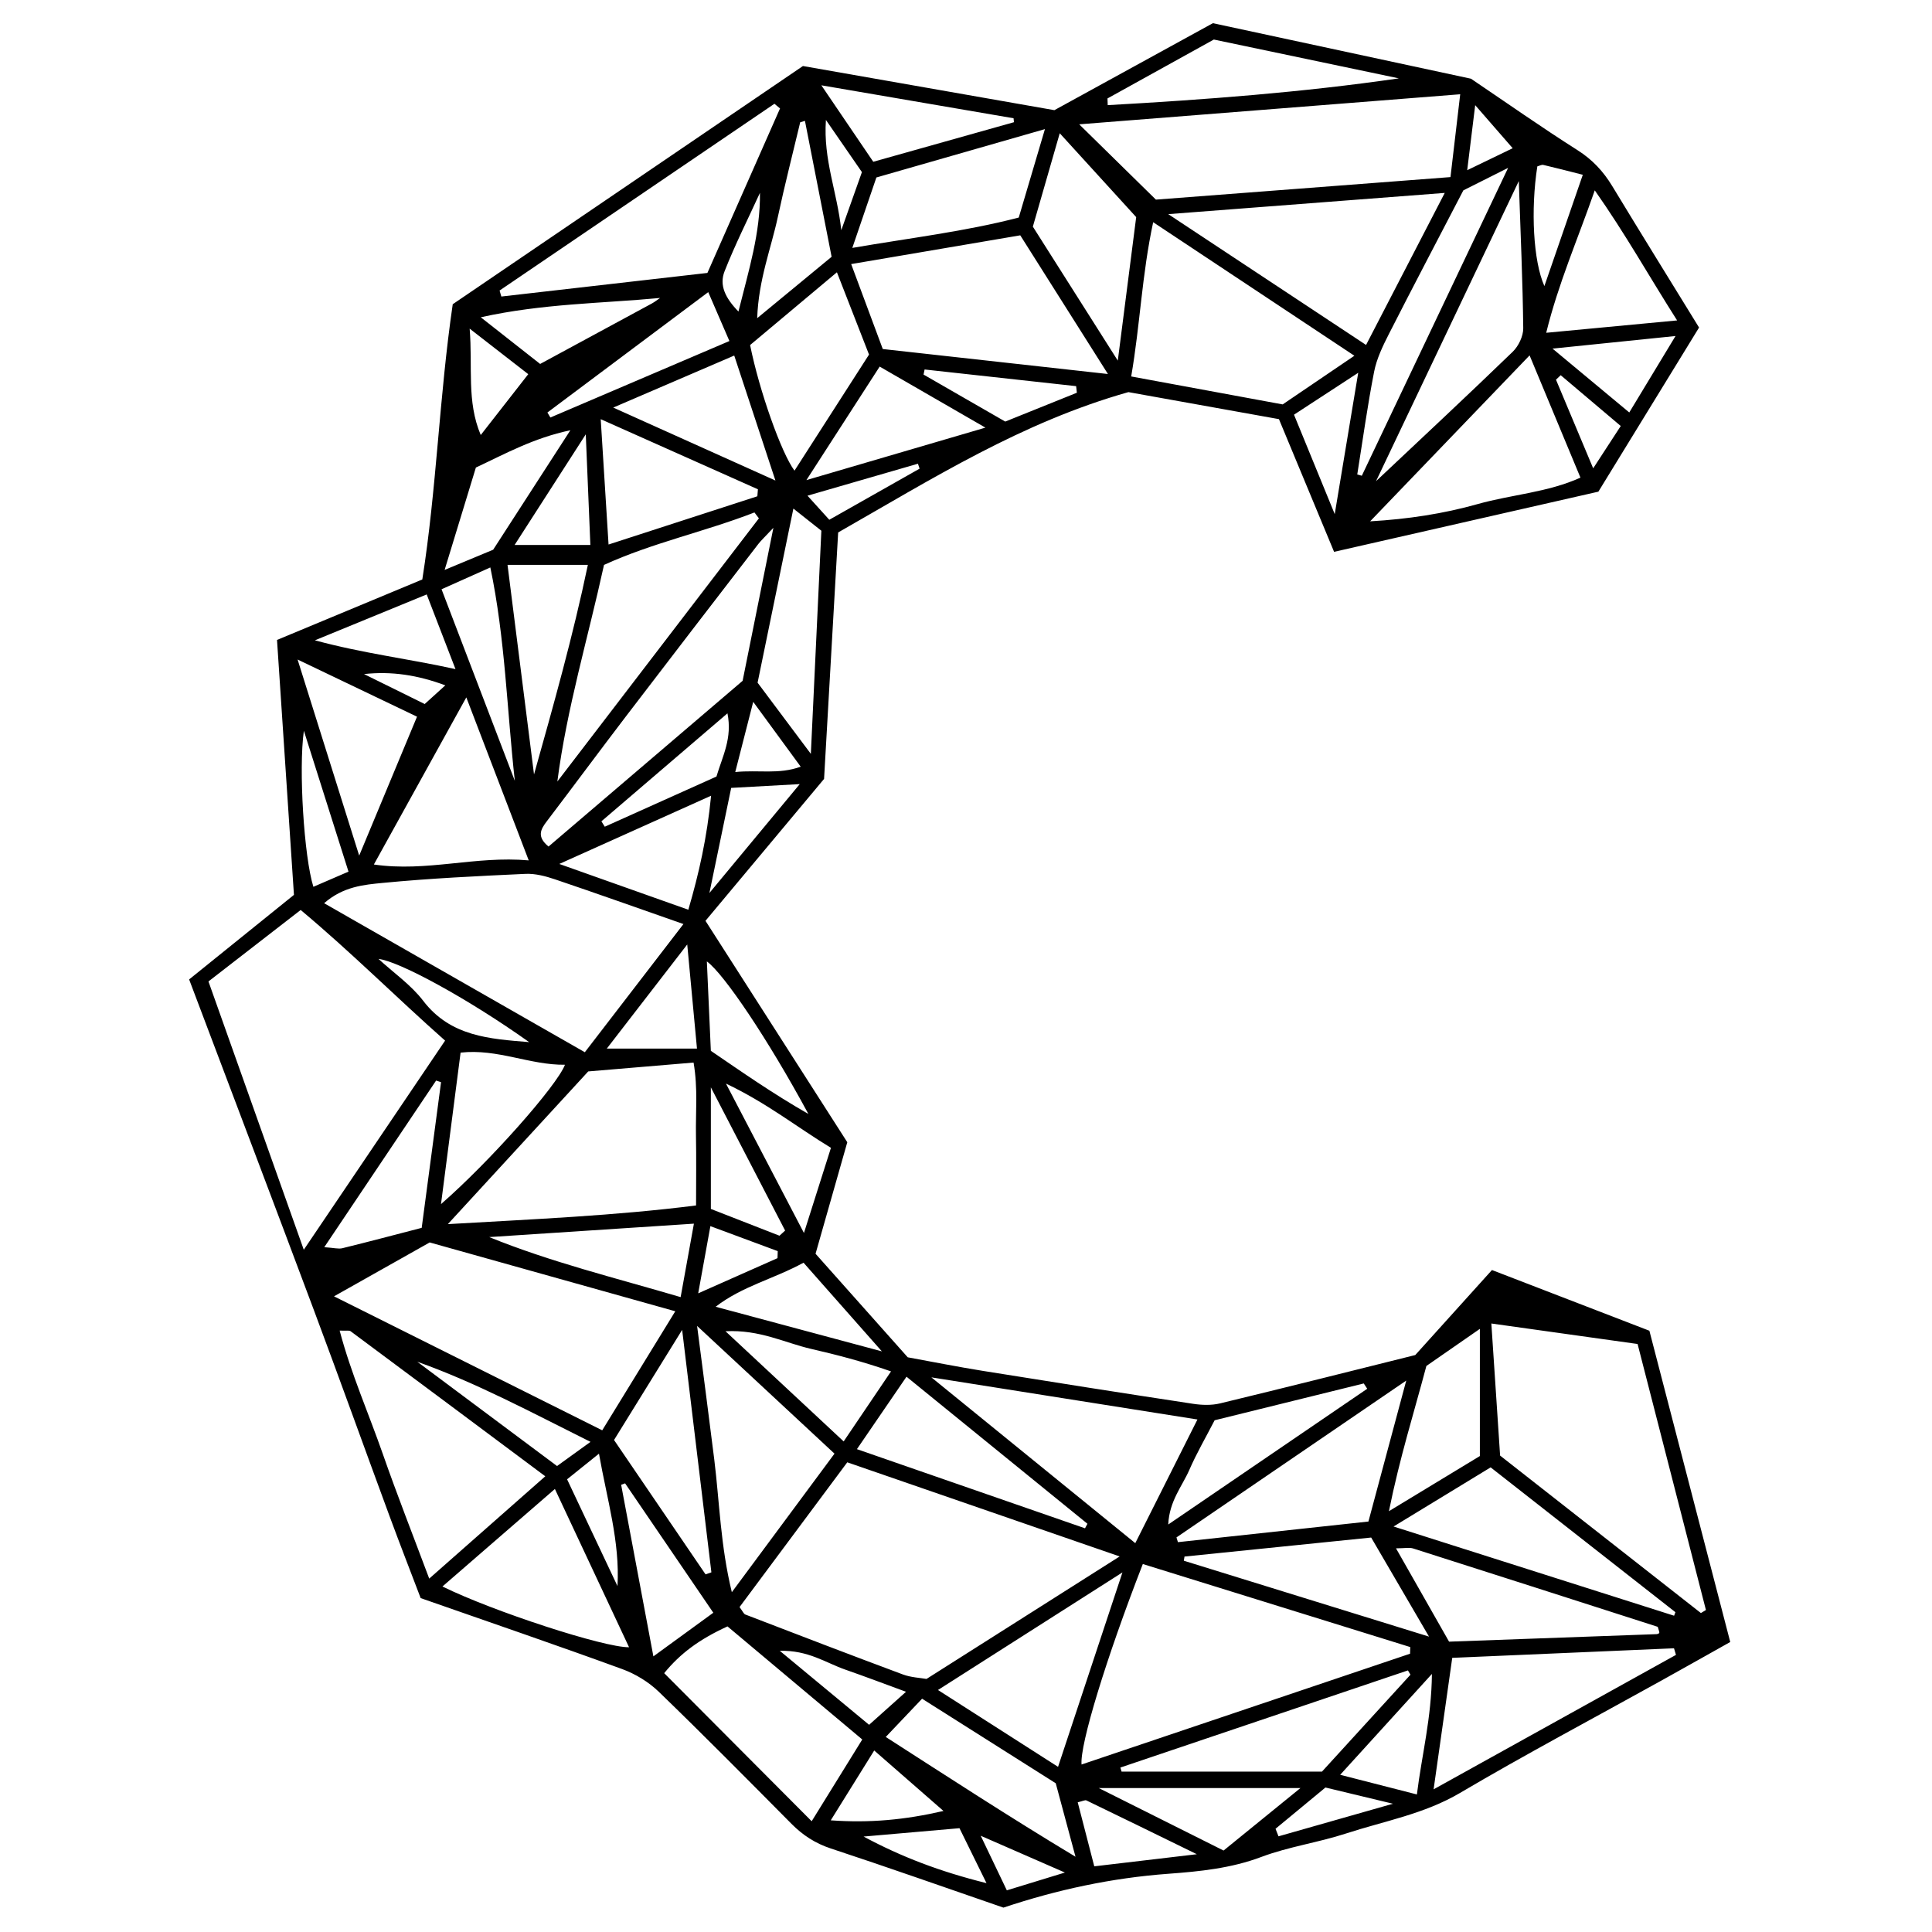
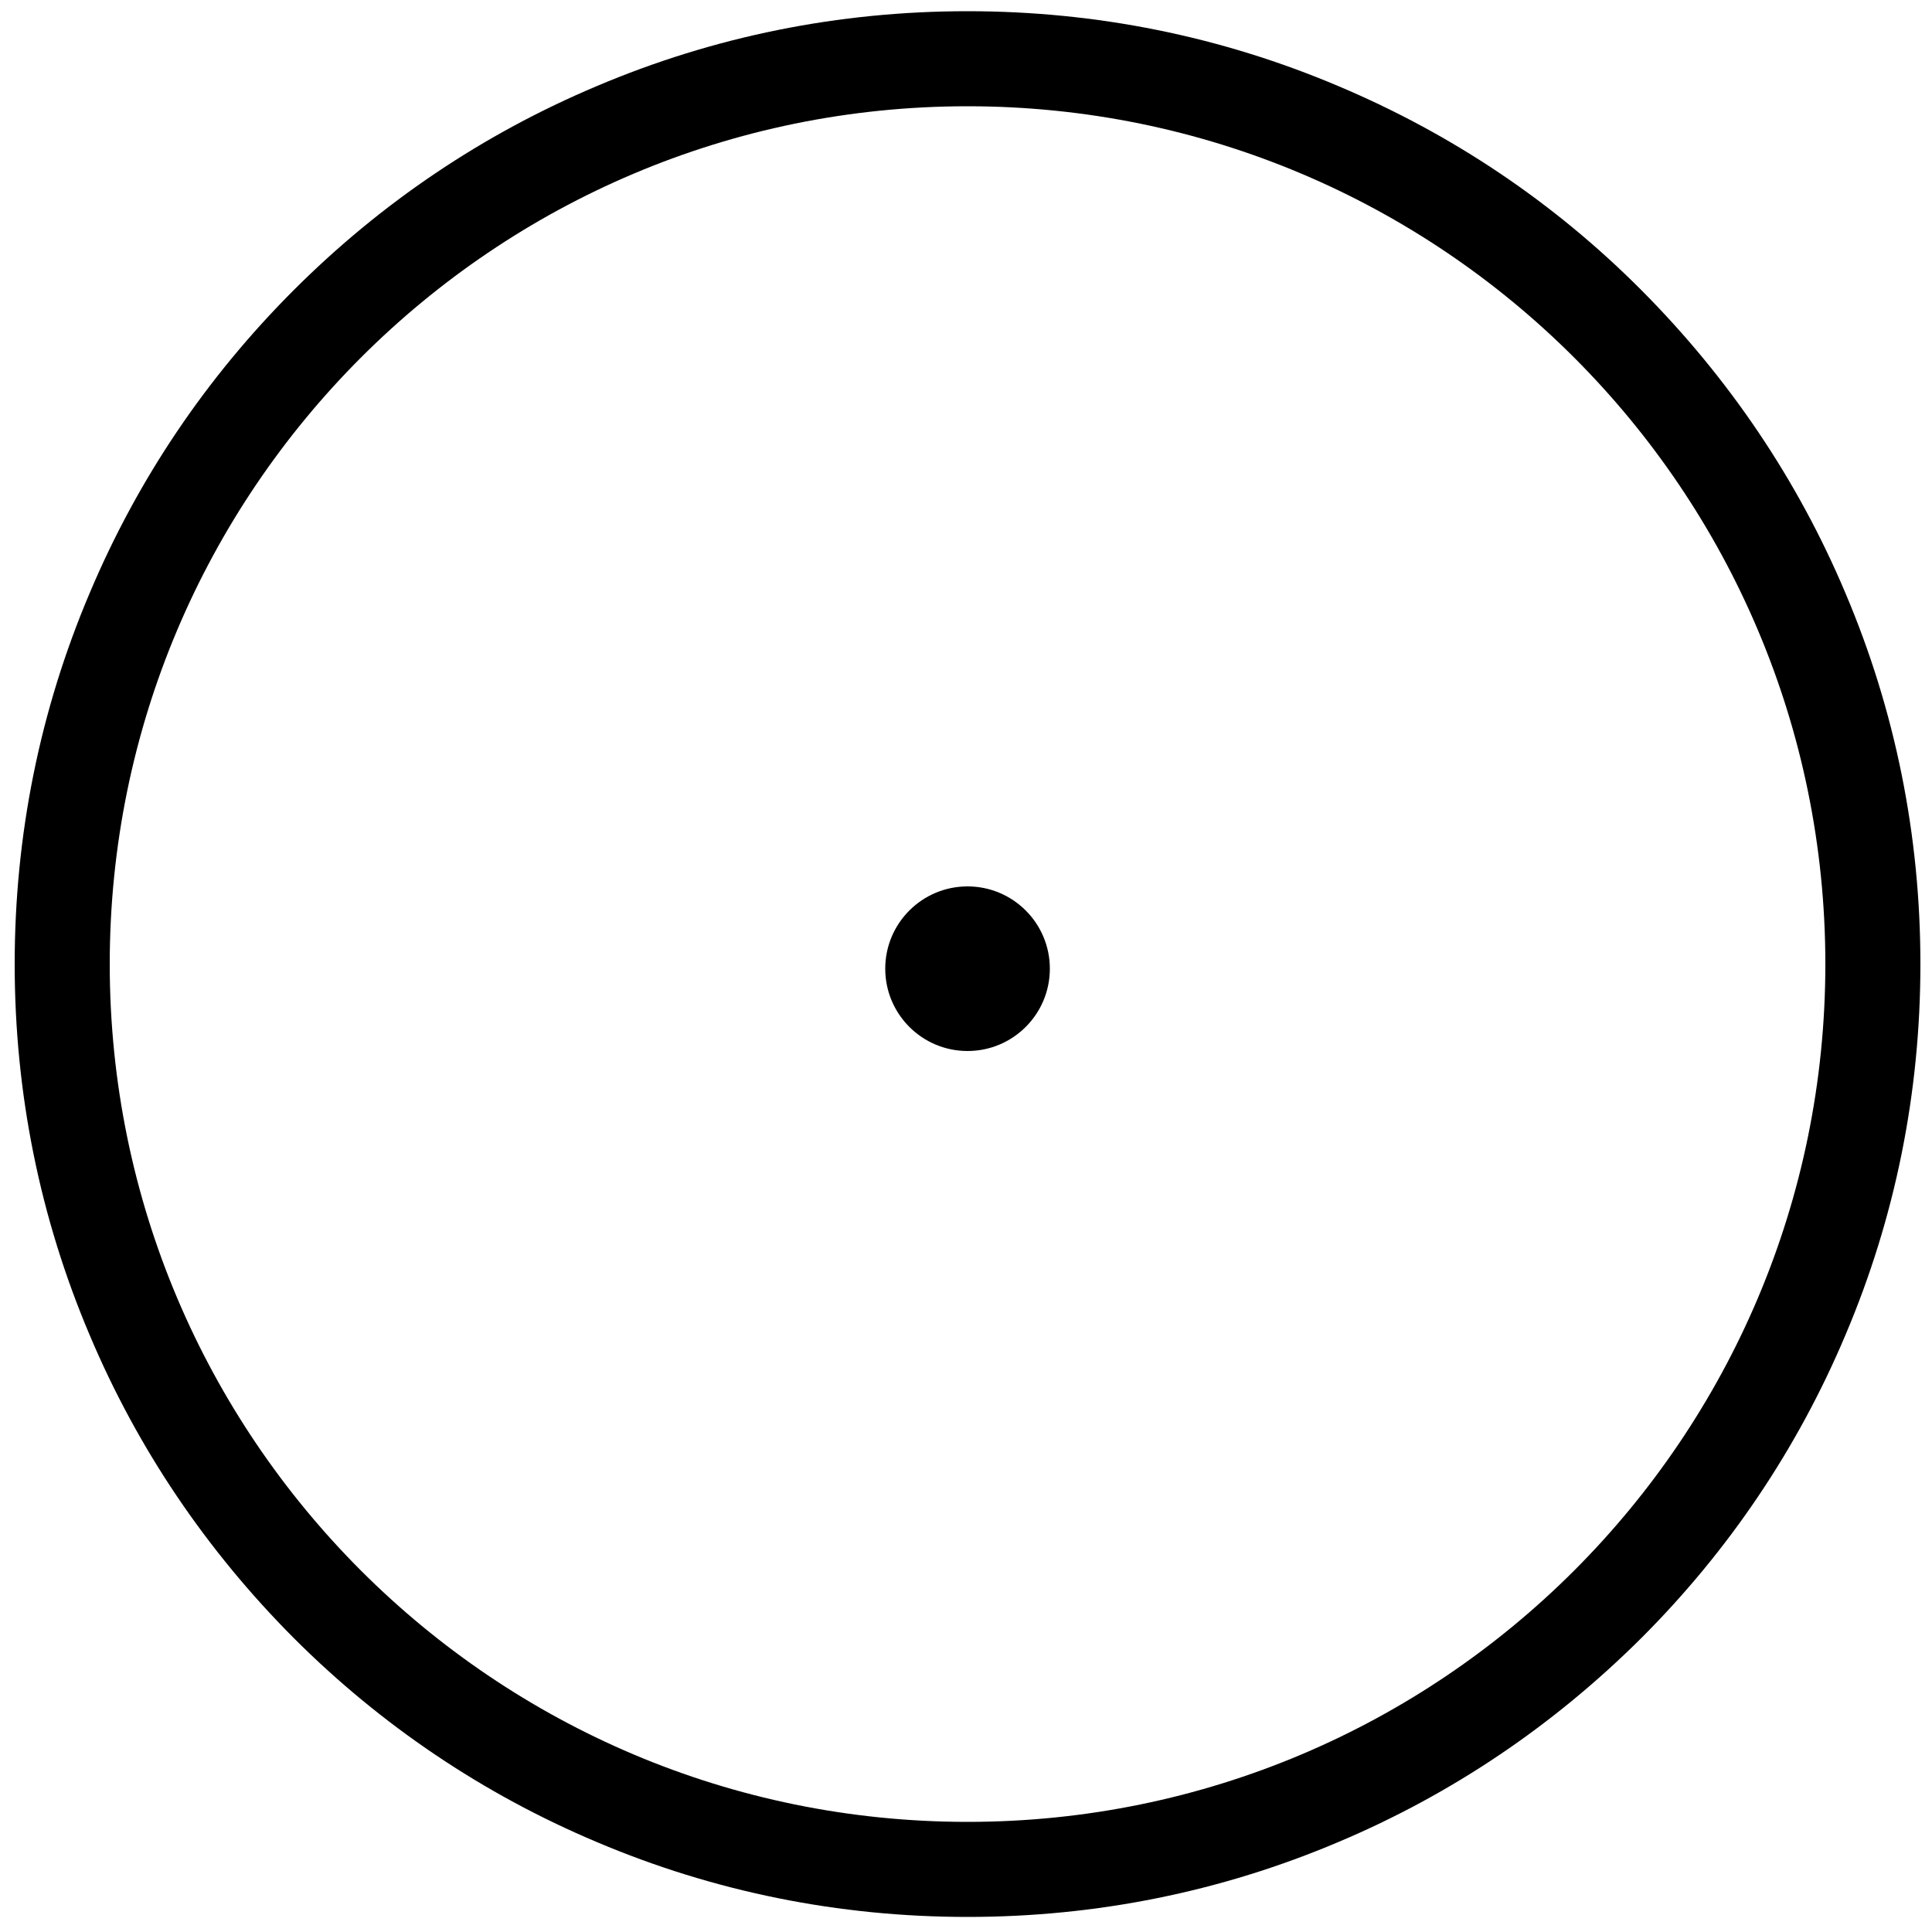
- <svg xmlns="http://www.w3.org/2000/svg" version="1.1" id="Layer_1" x="0px" y="0px" viewBox="0 0 500 500" style="enable-background:new 0 0 500 500;" xml:space="preserve">
-   <path d="M71.691,165.617c12.293-5.117,24.608-10.242,37.601-15.65c3.705-23.39,4.379-47.393,7.876-71.235  c30.128-20.492,60.361-41.055,90.632-61.645c21.391,3.755,42.899,7.531,65.072,11.424c13.333-7.315,27.155-14.9,41.025-22.51  c22.245,4.786,44.443,9.562,66.79,14.37c9.072,6.126,18.179,12.531,27.569,18.491c3.854,2.446,6.675,5.474,8.989,9.296  c7.27,12.007,14.675,23.932,22.47,36.609c-8.404,13.7-16.934,27.606-26.056,42.475c-22.232,5.062-45.136,10.277-68.399,15.574  c-4.72-11.359-9.402-22.629-14.269-34.342c-13.333-2.394-26.785-4.809-38.959-6.994c-27.619,7.807-50.635,22.357-75.117,36.318  c-1.194,20.881-2.412,42.195-3.646,63.784c-9.941,11.895-20.066,24.011-30.692,36.725c12.187,19.026,24.145,37.697,36.703,57.303  c-2.641,9.278-5.482,19.257-8.216,28.86c8.251,9.268,15.854,17.807,23.859,26.799c6.237,1.135,12.805,2.447,19.412,3.509  c18.14,2.916,36.29,5.768,54.454,8.528c2.274,0.346,4.759,0.423,6.968-0.111c16.976-4.096,33.907-8.374,50.512-12.511  c6.766-7.5,13.243-14.68,19.848-22.001c13.415,5.173,26.702,10.296,40.742,15.71c6.862,26.417,13.803,53.14,20.925,80.556  c-5.772,3.235-11.816,6.649-17.884,10.02c-17.378,9.652-34.954,18.966-52.074,29.055c-9.277,5.467-19.605,7.259-29.519,10.496  c-7.191,2.348-14.832,3.401-21.885,6.06c-7.828,2.951-16.014,3.76-24.019,4.348c-14.694,1.081-28.815,4.12-42.718,8.763  c-14.878-5.128-29.71-10.375-44.649-15.298c-4.041-1.331-7.27-3.435-10.203-6.391c-11.378-11.469-22.734-22.964-34.351-34.186  c-2.62-2.531-6.04-4.611-9.47-5.863c-16.962-6.19-34.05-12.032-52.143-18.364c-2.51-6.598-5.345-13.868-8.046-21.188  c-6.553-17.765-12.946-35.589-19.582-53.323c-10.606-28.343-21.356-56.632-32.294-85.604c9.141-7.374,17.958-14.487,27.126-21.882  C74.63,209.869,73.18,188.041,71.691,165.617z M289.769,402.806c-24.315-8.402-47.297-16.344-70.495-24.361  c-9.692,13.024-18.85,25.331-27.878,37.462c0.806,1.066,1.053,1.76,1.5,1.932c13.573,5.22,27.148,10.438,40.776,15.512  c2.104,0.783,4.47,0.863,6.104,1.158C256.509,423.898,272.528,413.74,289.769,402.806z M53.949,253.996  c8.212,23.114,16.288,45.847,24.67,69.441c12.368-18.304,24.295-35.957,36.571-54.125c-12.568-11.121-24.281-22.861-37.375-33.81  C69.849,241.674,62.498,247.371,53.949,253.996z M176.875,239.142c-11.824-4.135-22.518-7.948-33.273-11.58  c-2.433-0.821-5.102-1.523-7.622-1.406c-12.291,0.569-24.596,1.151-36.838,2.332c-4.95,0.477-10.306,0.926-15.26,5.265  c22.778,13.018,44.936,25.683,67.473,38.563C160.003,261.075,168.195,250.426,176.875,239.142z M423.806,347.823  c-12.79-1.792-24.744-3.467-37.846-5.303c0.809,12.208,1.557,23.491,2.266,34.184c17.771,13.935,34.869,27.344,51.967,40.752  c0.433-0.262,0.867-0.525,1.3-0.787C435.669,393.996,429.844,371.323,423.806,347.823z M364.921,427.979  c0.019-0.572,0.038-1.145,0.057-1.717c-23.092-7.171-46.185-14.342-69.217-21.494c-9.542,24.526-16.322,46.784-15.855,51.883  C308.253,447.091,336.587,437.535,364.921,427.979z M174.763,339.355c-21.429-6.006-42.383-11.878-63.561-17.813  c-7.711,4.344-15.473,8.716-24.761,13.948c24.041,12.008,46.515,23.233,69.416,34.672  C162.408,359.488,168.451,349.64,174.763,339.355z M377.901,24.394c-33.927,2.677-66.213,5.225-98.605,7.781  c6.52,6.401,12.72,12.488,19.85,19.487c24.416-1.868,50.252-3.844,76.235-5.831C376.202,38.836,376.968,32.327,377.901,24.394z   M115.904,316.804c22.298-1.299,43.142-2.162,64.236-4.833c0-6.411,0.088-12.244-0.024-18.074  c-0.117-6.033,0.544-12.127-0.62-18.906c-9.567,0.805-18.531,1.559-27.264,2.294C140.186,290.388,128.528,303.071,115.904,316.804z   M264.043,60.901c-14.611,2.486-28.81,4.902-43.76,7.445c2.858,7.682,5.449,14.644,8.179,21.982  c19.103,2.12,38.02,4.219,58.27,6.466C278.686,84.065,271.409,72.553,264.043,60.901z M331.955,104.662  c5.887-3.996,11.805-8.012,18.558-12.596c-17.64-11.708-34.309-22.771-52.072-34.56c-2.934,13.674-3.364,26.43-5.688,39.921  C305.783,99.832,318.286,102.14,331.955,104.662z M302.343,55.419c17.91,11.844,34.376,22.732,51.194,33.854  c6.963-13.455,13.471-26.032,20.362-39.347C349.956,51.764,327.045,53.522,302.343,55.419z M141.118,382.061  c-17.084-12.746-33.72-25.164-50.385-37.543c-0.362-0.269-1.064-0.081-2.834-0.163c2.969,11.197,7.523,21.47,11.198,31.999  c3.689,10.567,7.796,20.989,11.986,32.187C121.607,399.264,131.196,390.809,141.118,382.061z M129.291,75.188  c0.152,0.518,0.304,1.036,0.456,1.554c17.872-2.046,35.745-4.092,53.328-6.106c6.449-14.605,12.622-28.587,18.796-42.57  c-0.482-0.404-0.965-0.808-1.447-1.212C176.714,42.965,153.003,59.076,129.291,75.188z M309.897,367.363  c-22.974-3.638-45.033-7.131-68.858-10.904c18.363,14.931,35.325,28.723,52.772,42.909  C299.202,388.642,304.277,378.545,309.897,367.363z M210.061,471.335c4.541-7.337,8.76-14.154,13.094-21.158  c-12.142-10.188-23.552-19.762-34.879-29.265c-7.332,3.36-12.23,7.012-16.385,12.1C184.308,445.479,196.714,457.934,210.061,471.335  z M196.401,134.146c-0.383-0.508-0.766-1.015-1.149-1.523c-12.843,4.988-26.424,7.853-38.935,13.576  c-4.166,19.02-9.632,37.134-12.076,56.055C161.628,179.552,179.015,156.849,196.401,134.146z M215.967,376.205  c-11.769-10.941-23.039-21.418-35.561-33.058c1.643,12.742,3.096,23.654,4.446,34.578c1.366,11.05,1.606,22.273,4.546,34.333  C198.748,399.441,207.224,388.003,215.967,376.205z M141.959,219.084c16.746-14.298,33.565-28.658,50.23-42.887  c2.569-12.772,5.061-25.162,7.963-39.595c-2.351,2.51-3.209,3.285-3.903,4.187c-11.414,14.83-22.838,29.652-34.194,44.527  c-6.915,9.058-13.691,18.22-20.587,27.292C139.91,214.658,138.865,216.539,141.959,219.084z M371.016,463.077  c21.812-12.1,42.267-23.447,62.723-34.795c-0.169-0.569-0.339-1.138-0.508-1.707c-18.949,0.818-37.899,1.635-57.393,2.476  C374.257,440.206,372.754,450.808,371.016,463.077z M395.857,91.977c-14.042,14.612-27.654,28.778-41.267,42.943  c9.85-0.569,18.995-1.976,27.835-4.467c8.757-2.467,18.103-2.996,26.594-6.842C404.563,112.901,400.436,102.984,395.857,91.977z   M273.823,457.257c5.531-16.701,10.779-32.544,16.665-50.319c-16.83,10.728-31.823,20.286-47.74,30.432  C253.367,444.165,262.927,450.284,273.823,457.257z M354.146,393.771c3.272-12.191,6.307-23.503,9.789-36.479  c-20.912,14.273-40.19,27.432-59.468,40.591c0.127,0.409,0.254,0.817,0.381,1.226C321.067,397.353,337.286,395.597,354.146,393.771z   M114.504,410.583c13.034,6.421,41.822,15.826,48.295,15.722c-6.342-13.535-12.563-26.81-19.194-40.962  C133.526,394.086,124.285,402.1,114.504,410.583z M385.78,379.754c-8.384,5.107-16.09,9.802-25.125,15.306  c24.974,7.942,48.786,15.515,72.599,23.088c0.114-0.304,0.228-0.609,0.342-0.913C417.759,404.82,401.922,392.407,385.78,379.754z   M96.757,223.732c13.697,2.006,26.227-2.301,40.076-1.063c-5.51-14.388-10.525-27.485-16.153-42.184  C112.265,195.699,104.675,209.419,96.757,223.732z M356.119,124.526c12.011-11.319,23.794-22.295,35.368-33.488  c1.508-1.459,2.748-4.046,2.726-6.096c-0.131-11.984-0.674-23.964-1.15-38.083C380.187,73.925,368.163,99.204,356.119,124.526z   M194.126,89.297c2.366,11.792,8.07,27.912,11.487,32.511c6.499-10.122,12.925-20.13,19.289-30.04  c-2.875-7.371-5.471-14.03-8.308-21.302C208.501,77.249,201.148,83.412,194.126,89.297z M267.302,58.654  c7.497,11.825,14.247,22.471,21.984,34.673c1.826-14.252,3.406-26.576,4.759-37.139c-6.974-7.65-13.021-14.283-19.784-21.703  C271.754,43.19,269.532,50.907,267.302,58.654z M270.428,33.416c-15.667,4.495-29.806,8.55-43.62,12.513  c-2.112,6.181-3.967,11.611-6.229,18.229c14.946-2.577,29.213-4.248,43.076-7.858C265.887,48.759,267.927,41.865,270.428,33.416z   M375.02,424.86c18.606-0.67,36.144-1.299,53.681-1.944c0.256-0.009,0.659-0.154,0.718-0.329c0.078-0.23-0.117-0.552-0.396-1.566  c-20.827-6.687-42.044-13.514-63.284-20.274c-1.006-0.32-2.202-0.041-4.454-0.041C366.159,409.276,370.555,417.008,375.02,424.86z   M365.031,433.411c-0.22-0.37-0.44-0.741-0.66-1.111c-24.806,8.38-49.613,16.759-74.419,25.139c0.103,0.351,0.206,0.702,0.309,1.053  c17.234,0,34.468,0,51.865,0C349.83,450.057,357.43,441.734,365.031,433.411z M280.802,395.523c0.208-0.391,0.417-0.782,0.625-1.174  c-15.456-12.562-30.913-25.125-46.824-38.058c-4.471,6.533-8.504,12.425-12.832,18.748  C242.047,382.075,261.425,388.799,280.802,395.523z M158.912,372.671c8.032,11.792,15.86,23.284,23.687,34.776  c0.503-0.176,1.005-0.352,1.508-0.528c-2.438-20.21-4.875-40.42-7.568-62.743C169.91,354.892,164.423,363.762,158.912,372.671z   M306.547,402.837c-0.057,0.359-0.114,0.717-0.171,1.076c20.627,6.385,41.254,12.769,63.448,19.639  c-5.604-9.601-10.269-17.593-14.965-25.639C338.402,399.591,322.474,401.214,306.547,402.837z M196.002,128.436  c0.049-0.602,0.098-1.204,0.147-1.806c-13.124-5.854-26.247-11.707-40.683-18.147c0.727,11.636,1.359,21.738,2.027,32.436  C170.701,136.637,183.352,132.537,196.002,128.436z M92.958,221.43c5.37-12.902,10.099-24.262,14.966-35.953  c-10.292-4.926-19.769-9.462-30.908-14.793C82.552,188.305,87.479,203.987,92.958,221.43z M273.226,461.508  c-11.696-7.399-22.934-14.508-34.592-21.883c-3.347,3.524-6.146,6.472-9.402,9.899c16.095,10.335,31.778,20.571,49.109,30.999  C276.405,473.328,274.909,467.765,273.226,461.508z M351.257,122.794c0.393,0.109,0.786,0.218,1.18,0.328  c12.328-25.943,24.656-51.885,37.862-79.675c-5.168,2.596-8.63,4.334-11.584,5.818c-6.669,12.831-13.061,24.977-19.285,37.207  c-1.577,3.098-3.151,6.364-3.81,9.731C353.894,105.013,352.676,113.923,351.257,122.794z M286.614,25.478  c0.021,0.578,0.042,1.156,0.063,1.734c25.186-1.416,50.334-3.299,75.346-6.931c-16.151-3.389-32.301-6.778-47.882-10.048  C304.399,15.629,295.507,20.554,286.614,25.478z M434.034,82.925c-7.277-11.432-13.383-22.396-21.31-33.66  c-4.492,12.867-9.429,24.106-12.566,36.859C411.748,85.029,422.365,84.026,434.034,82.925z M209.846,195.097  c0.961-20.395,1.842-39.077,2.721-57.748c-2.506-1.983-4.501-3.561-7.24-5.728c-3.221,15.667-6.256,30.43-9.263,45.057  C200.472,182.569,204.656,188.161,209.846,195.097z M369.147,353.509c-3.189,12.02-6.911,23.778-9.695,37.585  c9.186-5.569,16.76-10.162,23.537-14.271c0-11.229,0-21.379,0-32.915C377.616,347.635,373.41,350.552,369.147,353.509z   M131.349,146.192c2.396,18.956,4.626,36.595,6.855,54.234c5.053-17.973,10.079-35.806,13.935-54.234  C144.907,146.192,138.582,146.192,131.349,146.192z M114.131,311.622c12.58-10.952,29.972-30.596,32.083-36.066  c-9.05,0.114-17.449-4.205-27.014-3.139C117.545,285.217,115.954,297.523,114.131,311.622z M200.679,124.359  c-3.93-11.922-7.242-21.971-10.66-32.342c-10.361,4.455-20.318,8.735-31.314,13.463  C172.743,111.793,185.709,117.626,200.679,124.359z M255.026,110.671c-9.984-5.763-18.47-10.661-27.368-15.797  c-6.26,9.7-12.04,18.655-18.957,29.373C224.96,119.482,239.296,115.28,255.026,110.671z M353.841,359.408  c-0.3-0.457-0.601-0.914-0.901-1.371c-12.911,3.187-25.823,6.375-38.595,9.528c-2.329,4.514-4.692,8.57-6.55,12.845  c-1.844,4.242-5.169,7.995-5.456,14.129C320.16,382.383,337.001,370.896,353.841,359.408z M184.031,205.93  c-13.858,6.23-26.054,11.712-39.287,17.66c11.39,4.041,21.909,7.773,33.395,11.848C180.895,226.005,182.953,216.921,184.031,205.93z   M176.148,335.691c1.169-6.471,2.274-12.583,3.435-19.008c-18.201,1.194-35.587,2.335-52.972,3.475  C142.552,326.635,159.108,330.669,176.148,335.691z M109.134,317.766c1.757-13.224,3.383-25.463,5.009-37.702  c-0.426-0.138-0.852-0.277-1.278-0.415c-9.456,14.088-18.913,28.176-28.944,43.121c2.49,0.165,3.662,0.517,4.685,0.266  C95.343,321.384,102.049,319.601,109.134,317.766z M218.34,373.038c4.303-6.362,7.964-11.774,12.258-18.123  c-7.448-2.59-14.053-4.297-20.744-5.838c-6.789-1.564-13.196-5.003-22.097-4.551C198.444,354.49,207.999,363.397,218.34,373.038z   M226.001,41.866c12.358-3.476,24.383-6.858,36.408-10.239c-0.034-0.341-0.068-0.682-0.102-1.023  c-16.082-2.757-32.165-5.513-49.739-8.526C217.419,29.225,221.292,34.929,226.001,41.866z M208.32,31.281  c-0.409,0.121-0.817,0.241-1.226,0.362c-1.939,8.145-4.025,16.26-5.777,24.445c-1.762,8.238-5.006,16.228-5.357,26.257  c7.258-5.987,13.286-10.96,19.26-15.888C212.875,54.503,210.597,42.892,208.32,31.281z M147.611,111.348  c-9.607,2.034-16.801,6.073-24.452,9.65c-2.61,8.547-5.174,16.946-8.091,26.495c5.127-2.133,8.861-3.687,12.562-5.227  C134.077,132.29,140.415,122.483,147.611,111.348z M336.562,462.741c-18.184,0-34.133,0-52.223,0  c11.959,5.986,22.047,11.035,32.321,16.177C323.157,473.637,329.212,468.715,336.562,462.741z M184.605,417.374  c-7.88-11.557-15.355-22.522-22.83-33.487c-0.34,0.125-0.681,0.251-1.021,0.376c2.69,14.313,5.379,28.626,8.344,44.405  C174.964,424.395,179.551,421.055,184.605,417.374z M114.272,152.501c6.619,17.306,12.791,33.442,18.963,49.578  c-2.043-18.368-2.486-36.854-6.337-55.224C122.297,148.913,118.621,150.557,114.272,152.501z M207.956,326.787  c-7.826,4.265-15.811,6.047-22.751,11.4c14.42,3.87,27.998,7.514,43.024,11.546C220.851,341.382,214.549,334.249,207.956,326.787z   M183.294,75.601c-14.467,10.827-28.048,20.992-41.628,31.156c0.258,0.431,0.516,0.862,0.774,1.293  c15.392-6.576,30.785-13.151,46.33-19.792C186.931,84.009,185.346,80.345,183.294,75.601z M208.061,319.093  c2.616-8.249,4.766-15.028,6.988-22.037c-8.792-5.337-16.528-11.567-27.169-16.62C194.968,294.012,201.119,305.796,208.061,319.093z   M170.823,77.114c-15.338,1.432-30.375,1.451-46.4,4.996c5.869,4.615,10.603,8.337,15.365,12.081  c9.973-5.394,19.459-10.518,28.936-15.662C169.463,78.128,170.125,77.589,170.823,77.114z M183.967,271.951  c8.101,5.516,15.724,10.882,25.243,16.343c-10.453-19.359-21.843-36.253-26.276-39.481  C183.263,256.189,183.6,263.738,183.967,271.951z M366.69,464.402c1.288-10.353,3.777-19.737,3.888-31.188  c-8.476,9.319-15.769,17.339-23.739,26.102C353.888,461.122,359.681,462.606,366.69,464.402z M81.497,165.713  c12.761,3.452,24.181,4.755,36.384,7.454c-2.713-7.039-5.043-13.082-7.451-19.329C100.977,157.718,92.113,161.356,81.497,165.713z   M157.047,271.368c8.489,0,15.589,0,23.329,0c-0.839-8.976-1.604-17.153-2.519-26.941  C170.401,254.079,163.884,262.517,157.047,271.368z M201.729,319.803c0.487-0.445,0.973-0.891,1.46-1.336  c-6.089-11.743-12.178-23.487-19.219-37.064c0,11.85,0,21.427,0,31.469C189.975,315.215,195.852,317.509,201.729,319.803z   M433.624,86.96c-11.473,1.176-20.899,2.142-31.831,3.262c7.27,6.048,13.304,11.067,19.862,16.523  C425.768,99.945,429.319,94.076,433.624,86.96z M133.176,141.046c7.63,0,13.621,0,19.611,0c-0.391-9.403-0.757-18.23-1.189-28.64  C145.083,122.534,139.462,131.273,133.176,141.046z M152.824,373.153c-15.492-7.719-29.604-15.322-44.835-20.735  c12.053,8.993,24.105,17.985,36.174,26.99C146.908,377.426,149.248,375.735,152.824,373.153z M214.998,471.101  c10.124,0.722,19.139-0.111,29.174-2.427c-6.183-5.397-11.738-10.247-17.926-15.649  C222.356,459.276,218.899,464.831,214.998,471.101z M185.419,200.968c1.573-5.298,4.141-9.916,2.847-16.358  c-11.294,9.675-21.958,18.81-32.622,27.946c0.291,0.465,0.581,0.929,0.872,1.394C166.196,209.602,175.876,205.255,185.419,200.968z   M334.886,107.322c3.49,8.517,6.696,16.342,10.542,25.73c2.141-12.882,3.991-24.007,6.08-36.578  C345.314,100.517,340.463,103.683,334.886,107.322z M283.198,483.004c8.489-1.002,16.502-1.948,26.542-3.133  c-10.802-5.28-19.67-9.628-28.565-13.916c-0.372-0.179-1.01,0.194-2.262,0.476C280.326,471.894,281.733,477.339,283.198,483.004z   M278.692,101.641c-0.063-0.569-0.127-1.137-0.19-1.706c-13.072-1.438-26.144-2.876-39.216-4.314  c-0.091,0.439-0.182,0.879-0.272,1.318c7.057,4.06,14.114,8.12,21.142,12.163C266.569,106.521,272.63,104.081,278.692,101.641z   M206.975,202.927c-6.652,0.367-12.04,0.664-17.744,0.979c-1.849,8.92-3.526,17.009-5.639,27.201  C192.006,220.966,199.032,212.499,206.975,202.927z M90.191,225.578c-3.982-12.571-7.651-24.153-11.548-36.456  c-1.402,9.909,0.051,32.73,2.462,40.381C84.023,228.243,86.913,226.994,90.191,225.578z M397.859,43.06  c-1.745,11.184-1.057,24.555,1.828,30.974c3.376-9.783,6.597-19.113,9.941-28.803c-4.089-1.034-7.139-1.839-10.212-2.547  C398.95,42.576,398.38,42.922,397.859,43.06z M224.921,446.379c3.448-3.085,6.292-5.629,9.555-8.548  c-5.453-1.997-10.569-3.944-15.737-5.743c-5.006-1.744-9.571-5.057-16.928-4.856C210.532,434.458,218.046,440.683,224.921,446.379z   M223.498,475.3c9.741,5.231,19.709,9.047,31.809,12.056c-2.86-5.814-4.962-10.088-6.995-14.221  C239.63,473.893,231.564,474.597,223.498,475.3z M136.712,96.835c-5.062-3.932-9.535-7.407-15.165-11.781  c0.812,10.062-0.818,18.796,2.868,27.527C128.467,107.392,132.232,102.571,136.712,96.835z M136.945,269.703  c-16.155-11.484-33.786-20.968-38.991-21.533c3.919,3.6,8.408,6.707,11.567,10.833C116.623,268.277,126.73,268.861,136.945,269.703z   M155.013,376.21c-3.347,2.689-5.755,4.624-8.253,6.631c4.471,9.472,8.758,18.553,13.045,27.635  C160.457,398.957,157.124,388.215,155.013,376.21z M201.219,325.608c0.019-0.606,0.038-1.212,0.057-1.818  c-5.548-2.058-11.095-4.116-17.428-6.465c-1.05,5.788-1.954,10.767-3.155,17.387C188.398,331.295,194.809,328.452,201.219,325.608z   M194.932,181.637c-1.613,6.303-2.993,11.694-4.648,18.162c6.137-0.602,11.194,0.688,16.939-1.379  C202.967,192.608,199.23,187.506,194.932,181.637z M330.107,473.284c0.256,0.652,0.512,1.303,0.768,1.955  c9.356-2.664,18.713-5.329,29.618-8.434c-6.997-1.681-12.266-2.948-17.469-4.198C338.55,466.304,334.328,469.794,330.107,473.284z   M403.909,97.104c-0.407,0.385-0.815,0.771-1.223,1.156c3.051,7.27,6.102,14.54,9.628,22.942c2.734-4.197,4.861-7.461,7.135-10.952  C413.984,105.627,408.946,101.366,403.909,97.104z M214.621,134.514c8.265-4.678,15.818-8.953,23.37-13.228  c-0.144-0.426-0.287-0.851-0.431-1.277c-9.219,2.67-18.439,5.341-28.579,8.277C211.132,130.662,212.628,132.314,214.621,134.514z   M196.674,49.908c-3.089,6.755-6.442,13.406-9.158,20.308c-1.413,3.589,0.17,6.893,3.593,10.411  C193.811,69.791,196.799,60.261,196.674,49.908z M275.598,484.613c-7.418-3.241-13.896-6.071-21.787-9.519  c2.666,5.574,4.612,9.644,6.755,14.123C265.498,487.706,270.088,486.3,275.598,484.613z M223.063,44.542  c-3.057-4.431-5.763-8.352-9.317-13.503c-0.707,10.402,2.887,18.458,3.98,28.531C219.786,53.769,221.299,49.51,223.063,44.542z   M391.483,38.361c-3.561-4.09-6.41-7.362-9.705-11.147c-0.717,5.843-1.343,10.941-2.066,16.831  C383.861,42.041,387.388,40.338,391.483,38.361z M109.914,182.201c1.722-1.561,3.348-3.035,5.334-4.834  c-7.122-2.654-13.882-3.701-21.04-2.917C99.342,176.983,104.476,179.517,109.914,182.201z" />
+ <svg xmlns="http://www.w3.org/2000/svg" version="1.1" id="cnd" x="0px" y="0px" viewBox="0 0 500 500" style="enable-background:new 0 0 500 500;" xml:space="preserve">
+   <path d="M250.4,27.5c122.6,0,222,99.4,222,222s-99.4,222-222,222s-222-99.4-222-222S127.8,27.5,250.4,27.5 M250.4,2.9  c-33.3,0-65.6,6.5-96,19.4C125,34.7,98.7,52.4,76,75.1s-40.4,49-52.8,78.4c-12.9,30.4-19.4,62.7-19.4,96s6.5,65.6,19.4,96  c12.4,29.4,30.2,55.7,52.8,78.4c22.6,22.6,49,40.4,78.4,52.8c30.4,12.9,62.7,19.4,96,19.4s65.6-6.5,96-19.4  c29.4-12.4,55.7-30.2,78.4-52.8c22.6-22.6,40.4-49,52.8-78.4c12.9-30.4,19.4-62.7,19.4-96s-6.5-65.6-19.4-96  c-12.4-29.4-30.2-55.7-52.8-78.4s-49-40.4-78.4-52.8C316,9.4,283.7,2.9,250.4,2.9L250.4,2.9z" />
+   <g>
+     <circle cx="250.4" cy="250.7" r="21.3" />
+   </g>
</svg>
